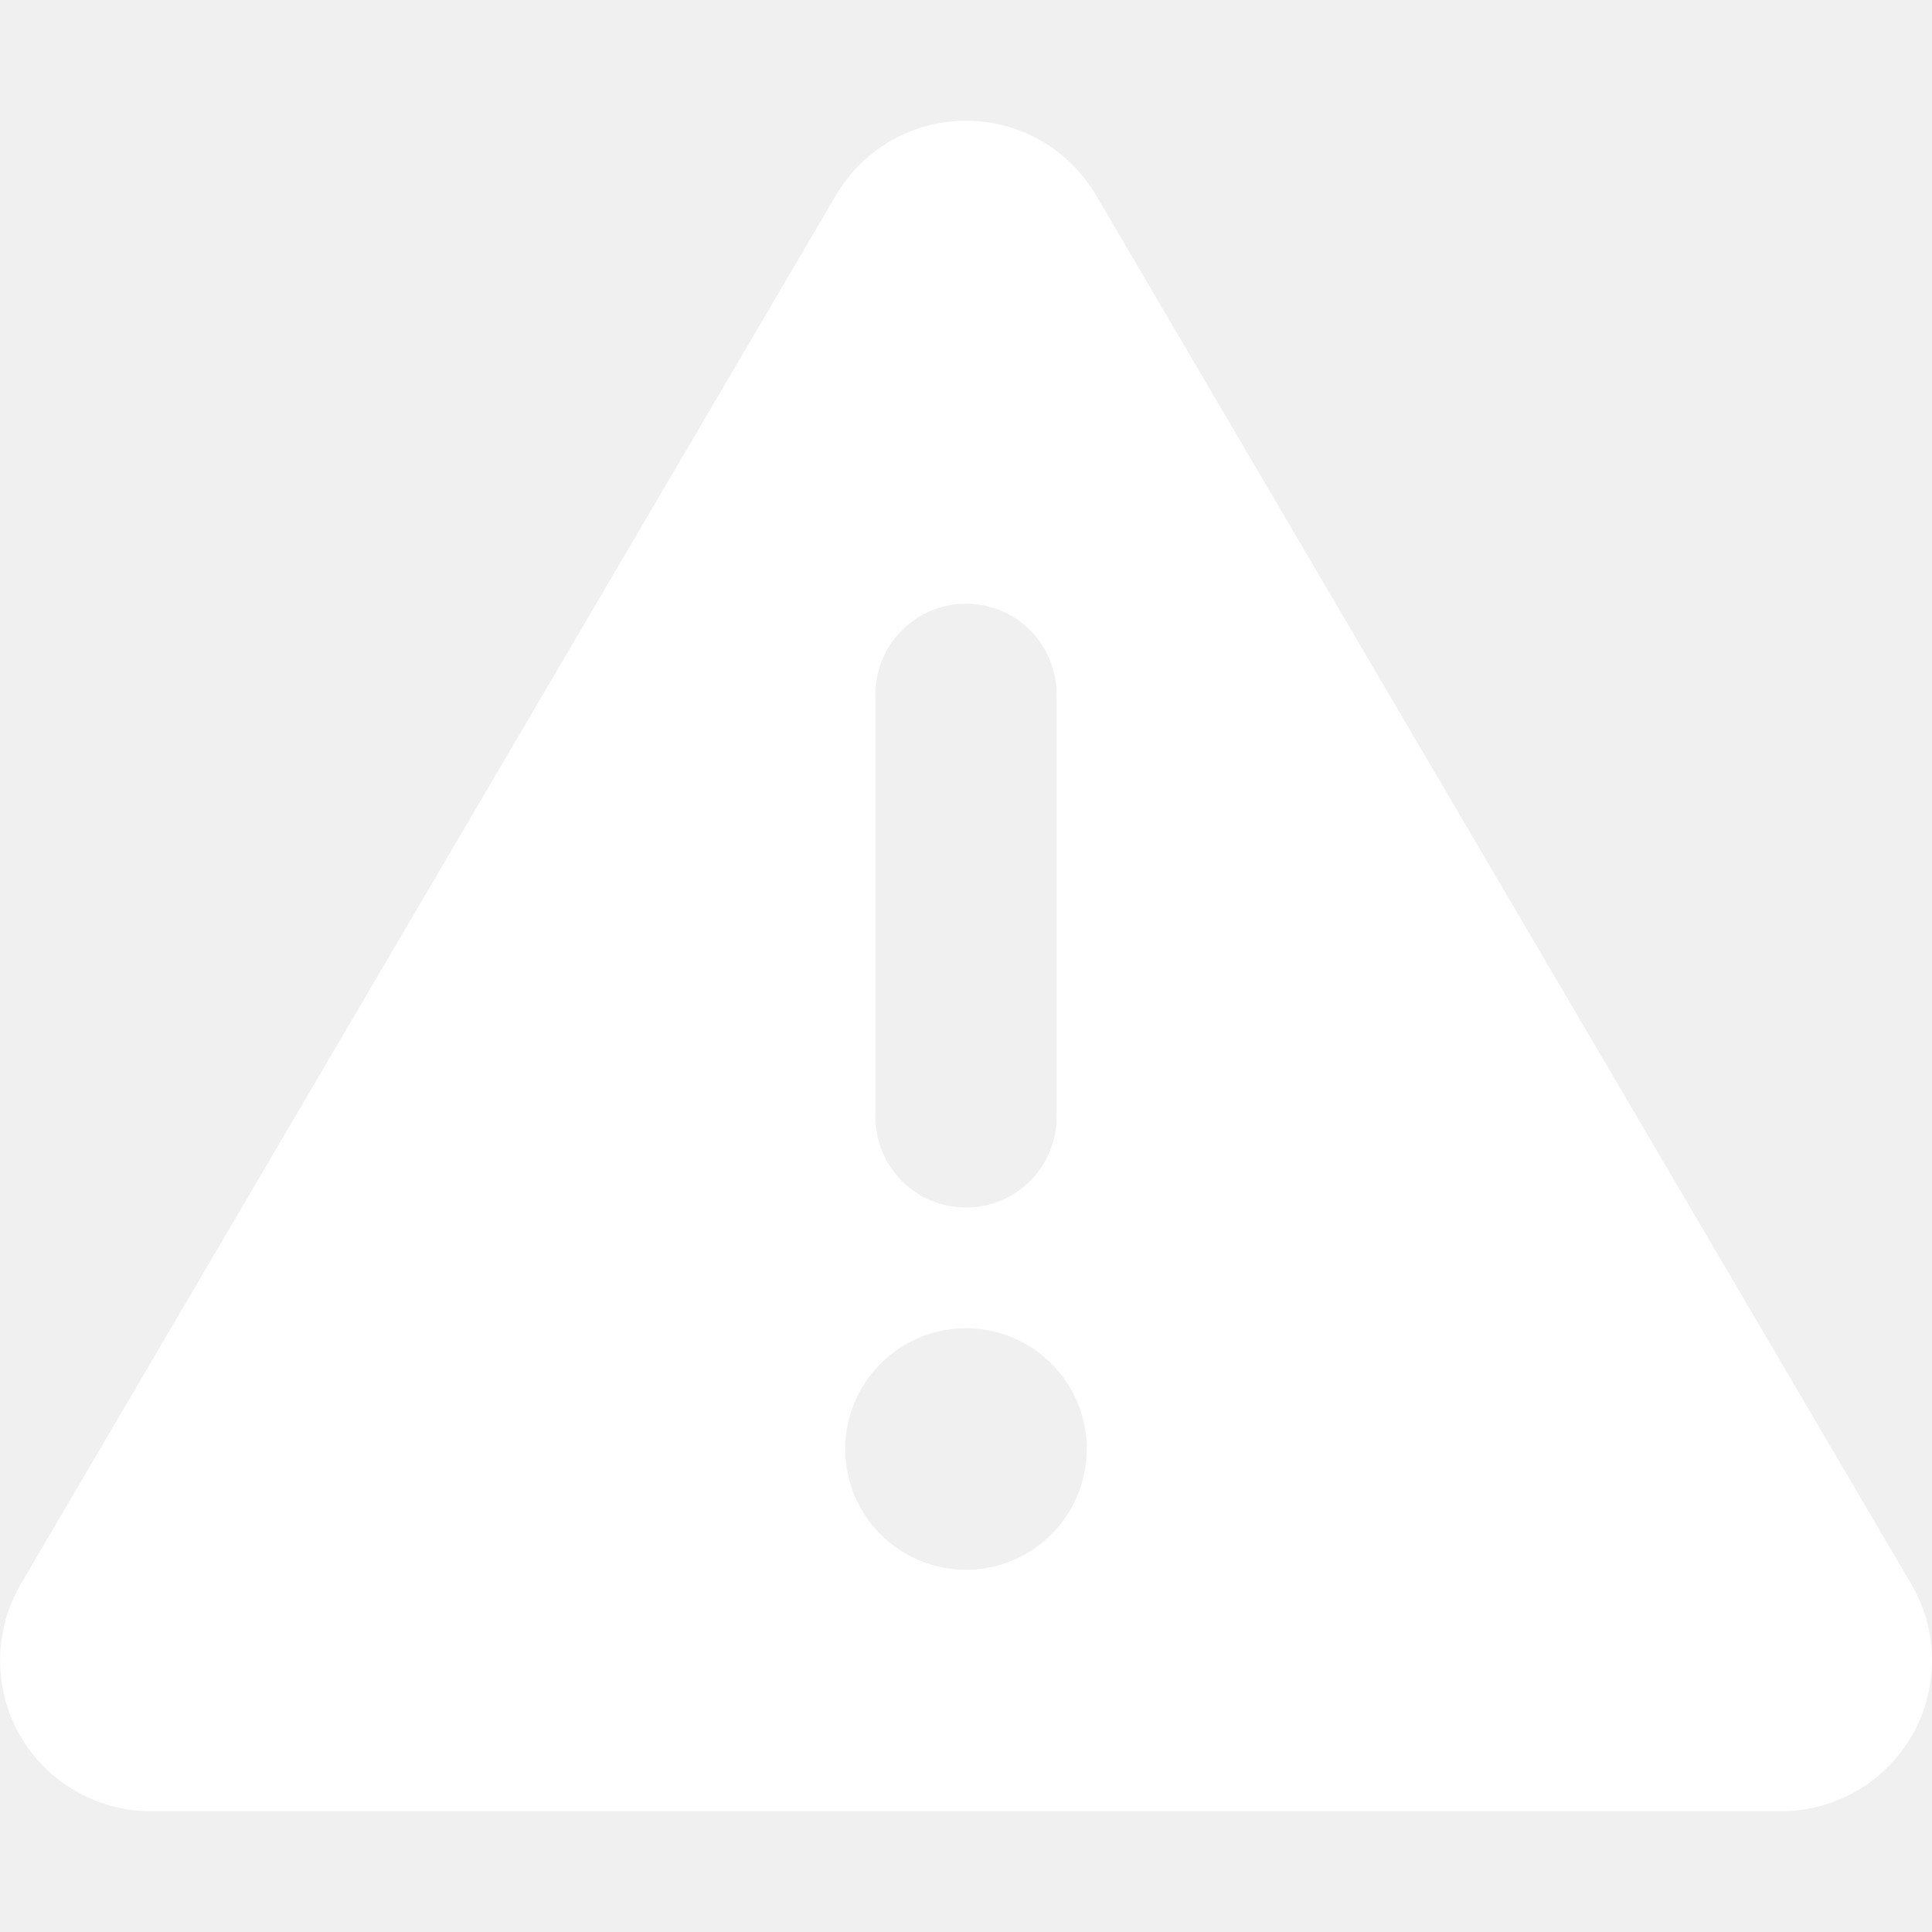
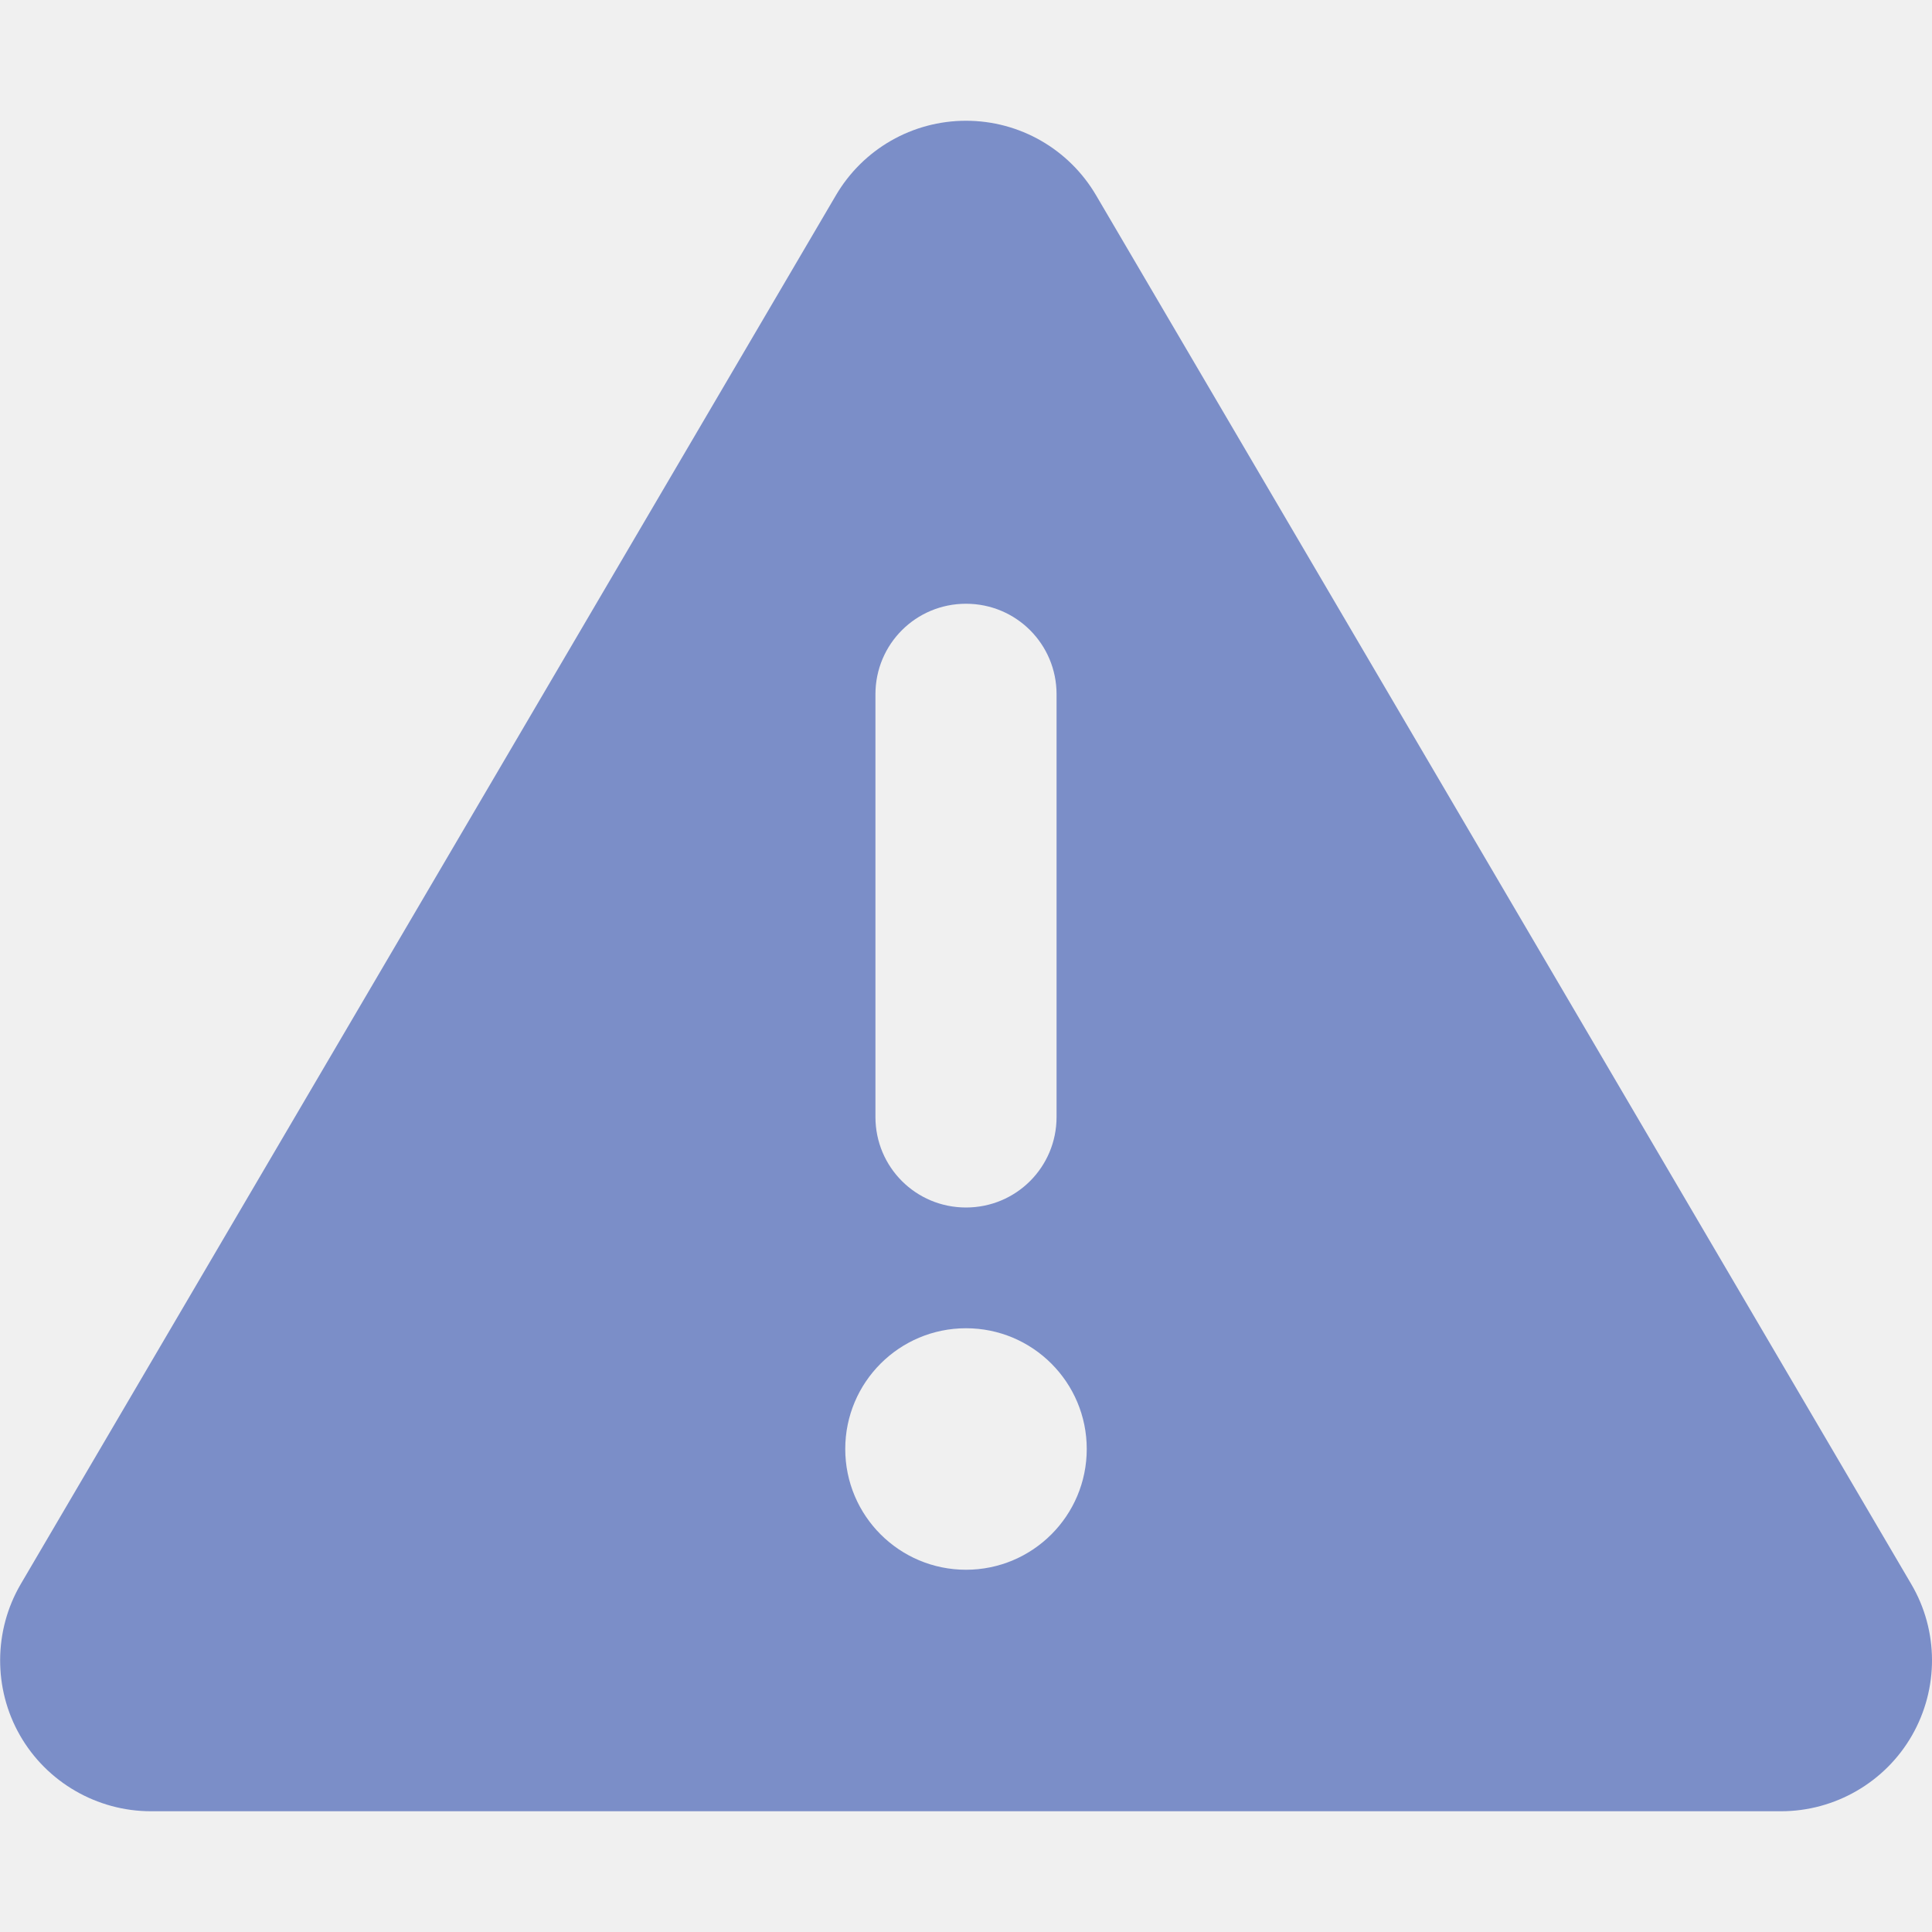
<svg xmlns="http://www.w3.org/2000/svg" height="1em" viewBox="0 0 512 512" fill="none">
-   <path d="M256 32c14.2 0 27.3 7.5 34.5 19.8l216 368c7.3 12.4 7.3 27.7 .2 40.1S486.3 480 472 480H40c-14.3 0-27.6-7.7-34.7-20.1s-7-27.8 .2-40.1l216-368C228.7 39.5 241.8 32 256 32zm0 128c-13.3 0-24 10.7-24 24V296c0 13.3 10.7 24 24 24s24-10.7 24-24V184c0-13.3-10.7-24-24-24zm32 224a32 32 0 1 0 -64 0 32 32 0 1 0 64 0z" fill="white" />
+   <path d="M256 32c14.2 0 27.3 7.5 34.5 19.8l216 368c7.3 12.4 7.3 27.7 .2 40.1S486.3 480 472 480H40c-14.3 0-27.6-7.7-34.7-20.1s-7-27.8 .2-40.1l216-368C228.7 39.5 241.8 32 256 32zm0 128c-13.3 0-24 10.7-24 24V296c0 13.3 10.7 24 24 24s24-10.7 24-24V184c0-13.3-10.7-24-24-24zm32 224a32 32 0 1 0 -64 0 32 32 0 1 0 64 0z" fill="#7B8EC8" />
  <defs>
    <clipPath id="clip0_544_17803">
-       <rect width="20" height="20" fill="white" />
+       <rect width="20" height="20" fill="#7B8EC8" />
    </clipPath>
  </defs>
</svg>
